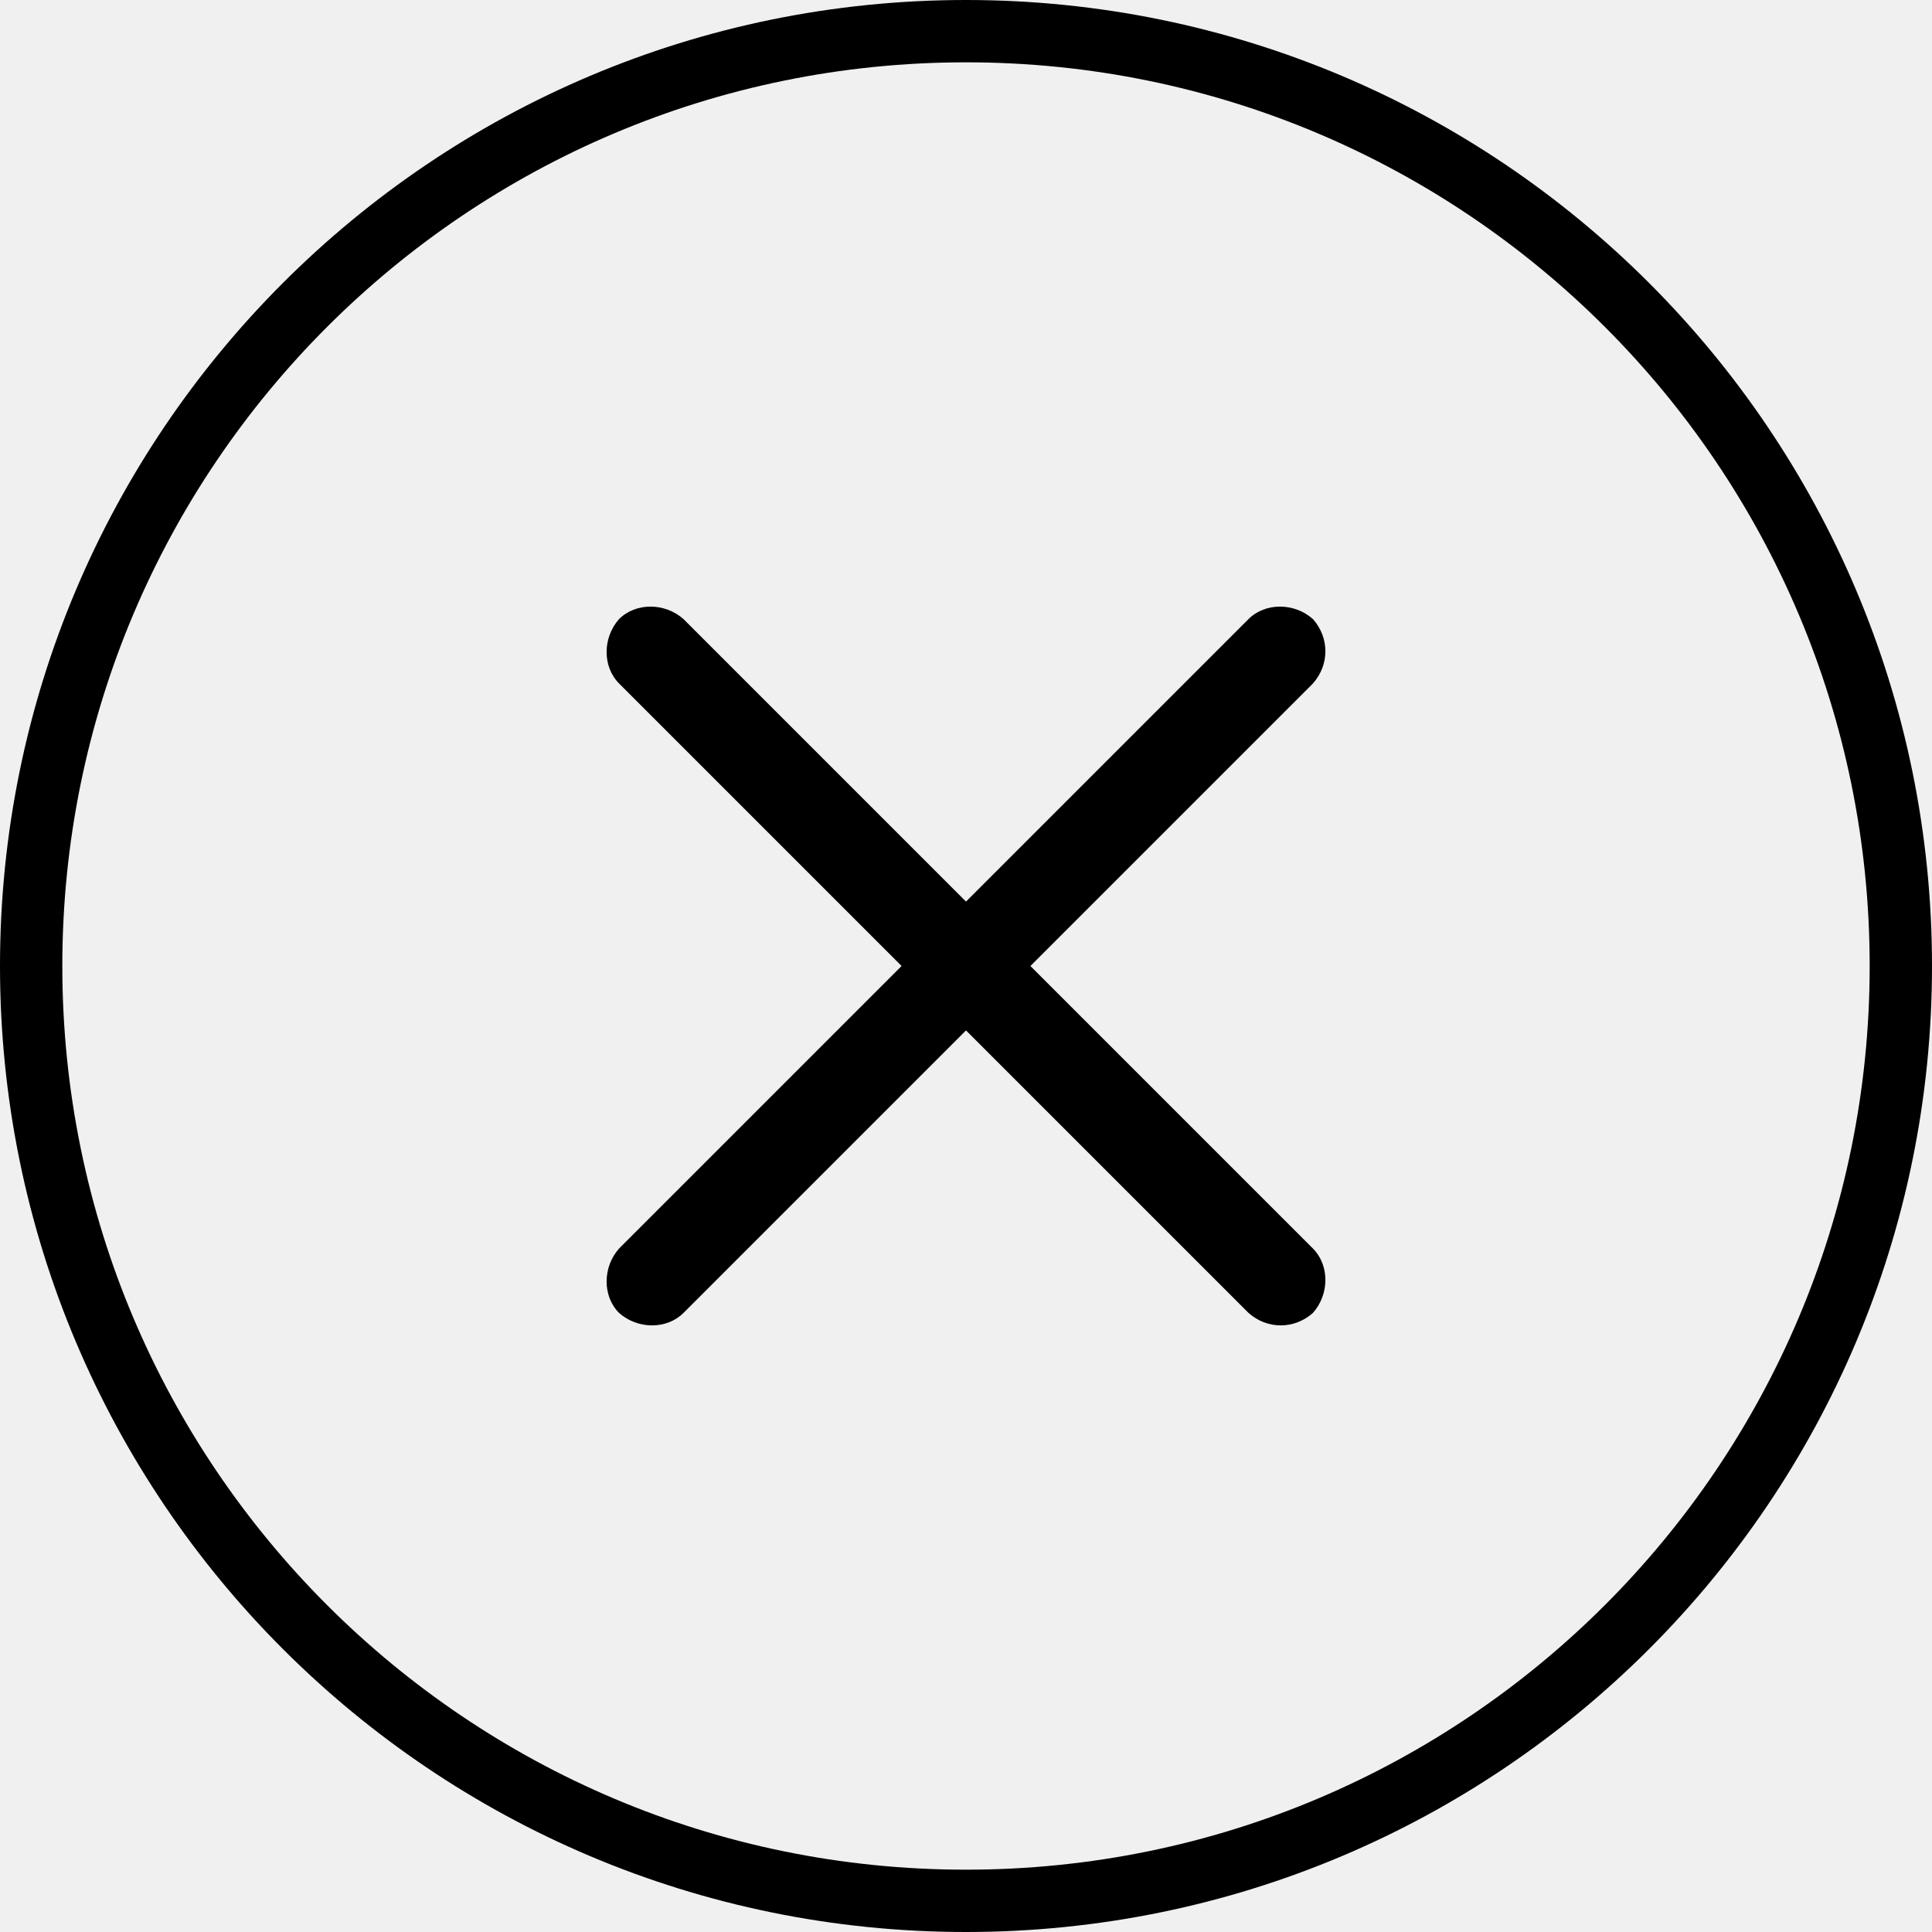
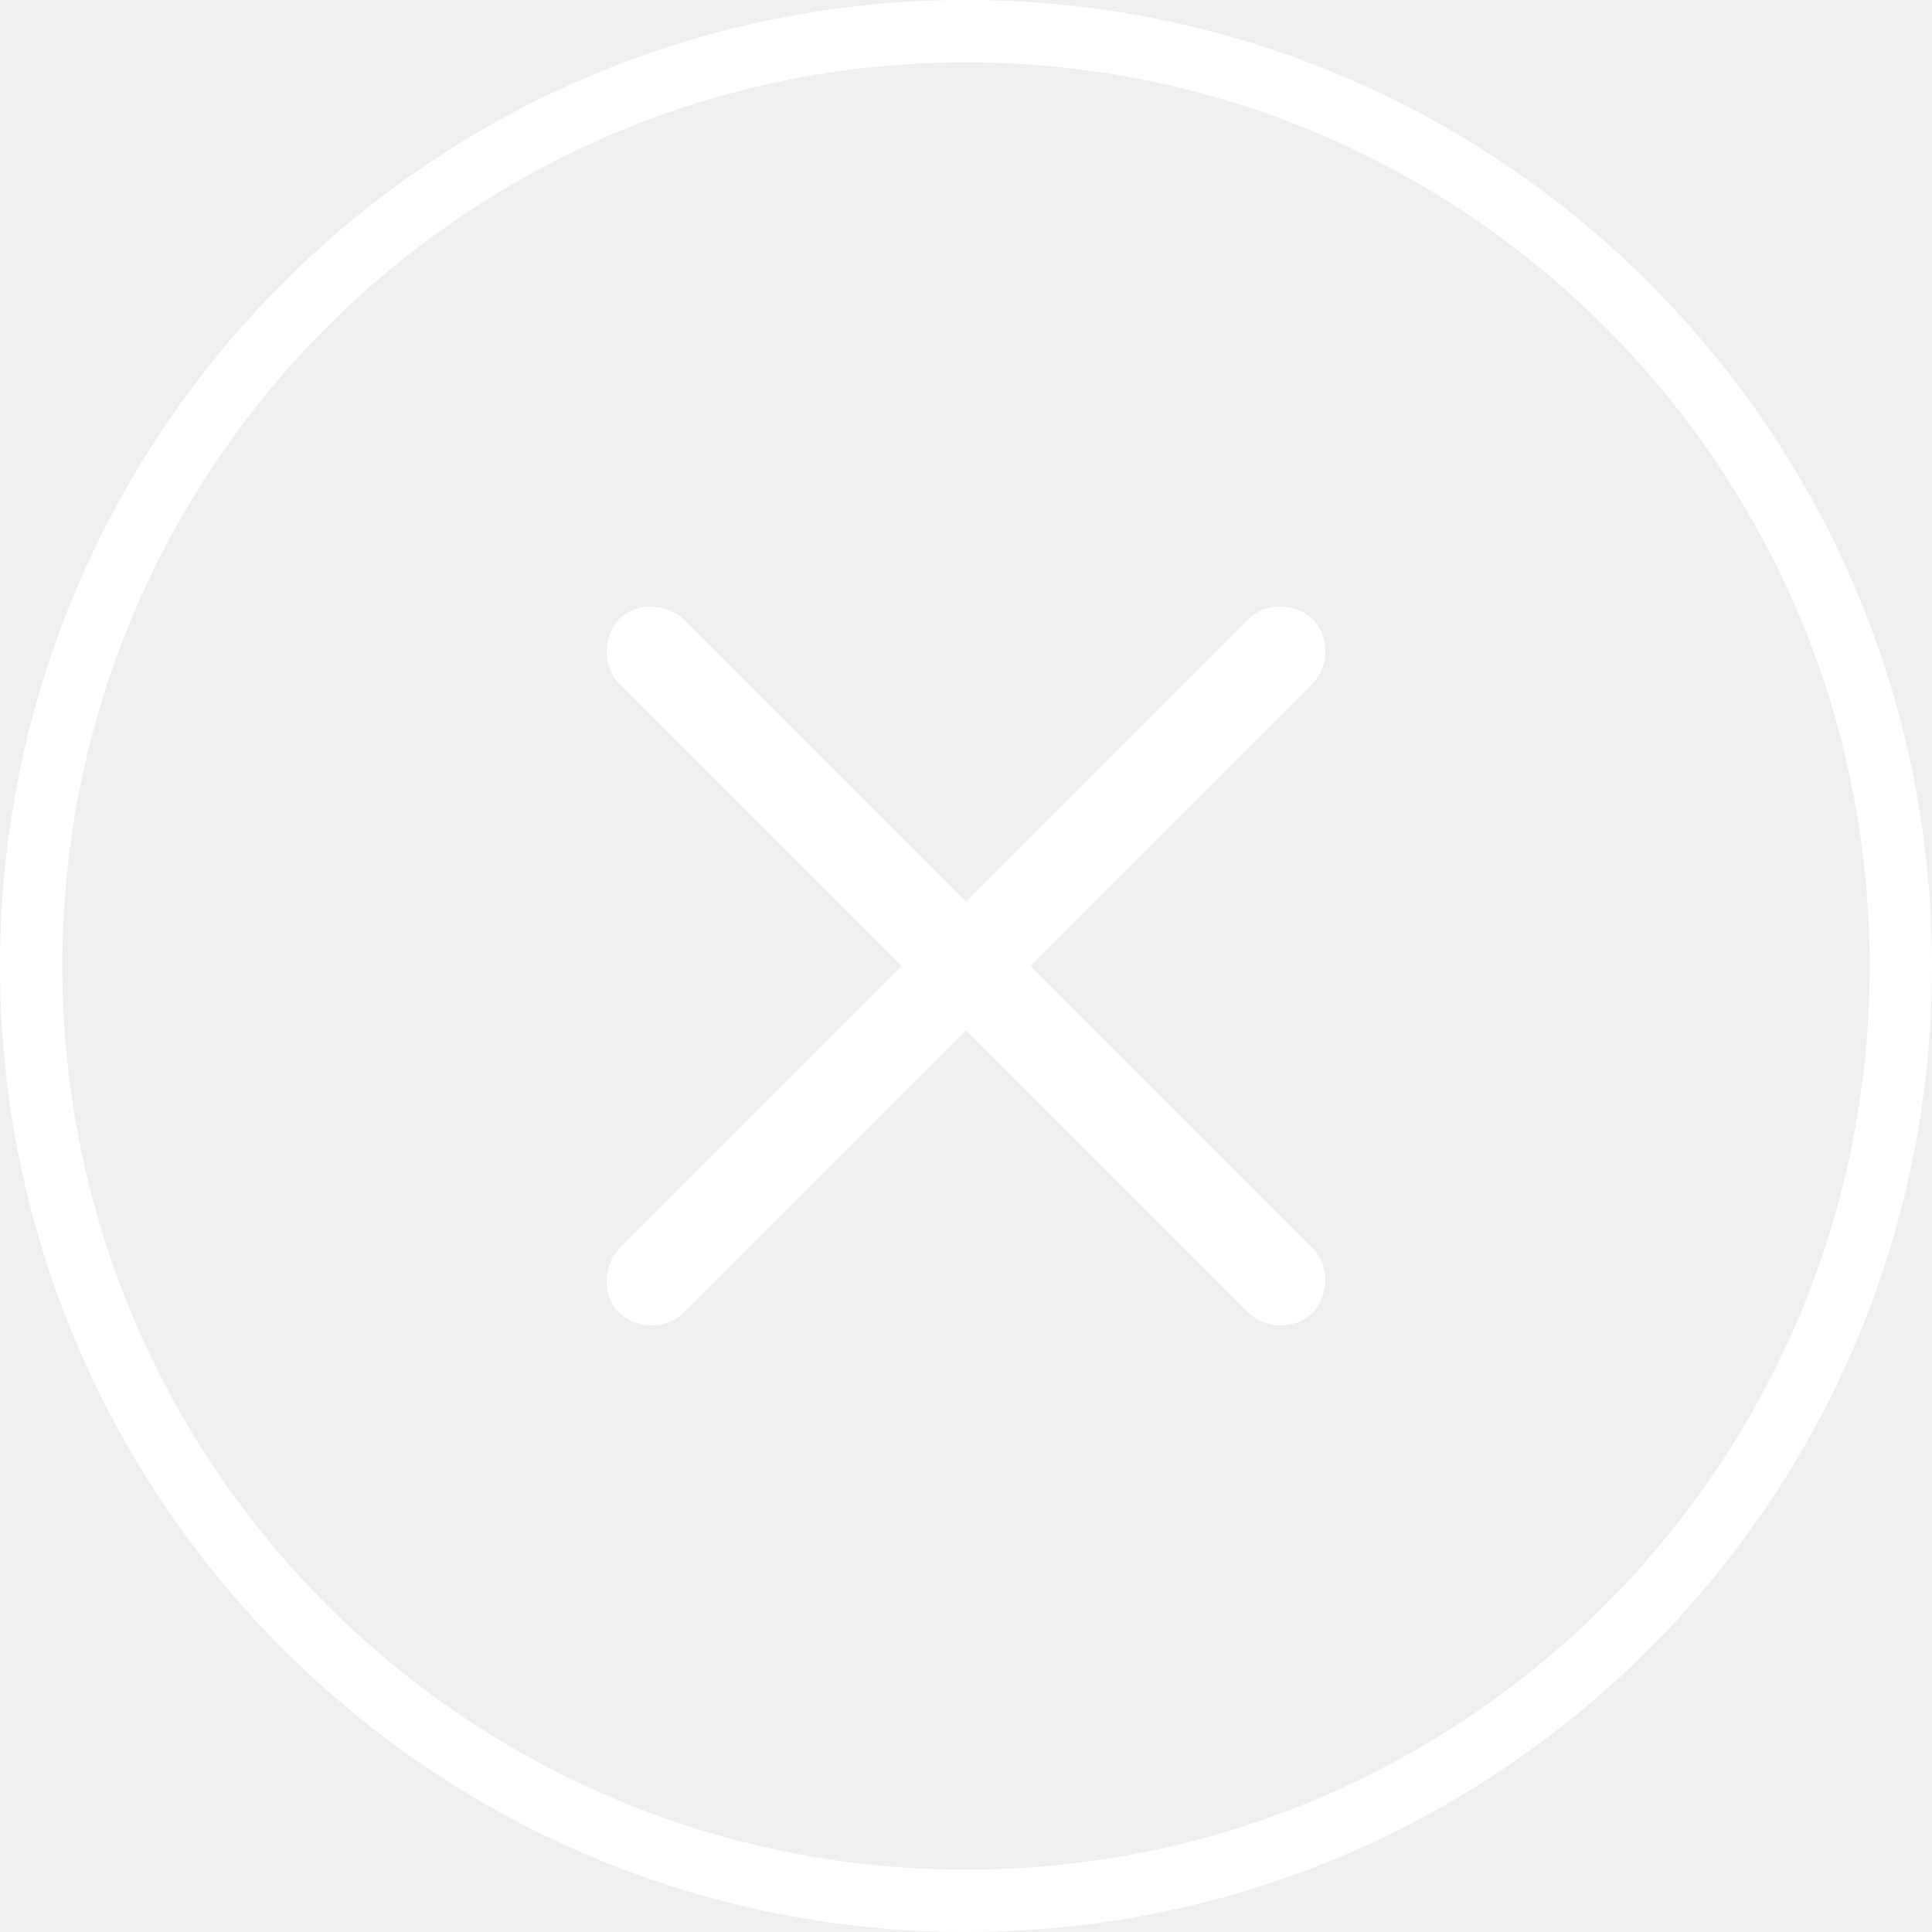
<svg xmlns="http://www.w3.org/2000/svg" version="1.1" x="0px" y="0px" viewBox="0 0 93 93">
  <style type="text/css">
- 	.st0{fill:none;stroke:#000000;stroke-width:3;stroke-miterlimit:10;}
- 	.st1{fill:#000000;}
+ 	.st0{fill:none;stroke:#ffffff;stroke-width:3;stroke-miterlimit:10;}
+ 	.st1{fill:#ffffff;}
</style>
  <circle class="st0" cx="46.5" cy="46.5" r="45" />
  <g>
    <path class="st1" d="M63.2,32.9L32.9,63.2c-0.8,0.8-2.2,0.8-3.1,0l0,0c-0.8-0.8-0.8-2.2,0-3.1l30.3-30.3c0.8-0.8,2.2-0.8,3.1,0l0,0   C64,30.7,64,32,63.2,32.9z" />
    <path class="st1" d="M60.1,63.2L29.8,32.9c-0.8-0.8-0.8-2.2,0-3.1l0,0c0.8-0.8,2.2-0.8,3.1,0l30.3,30.3c0.8,0.8,0.8,2.2,0,3.1l0,0   C62.3,64,61,64,60.1,63.2z" />
  </g>
  <g>
</g>
  <g>
</g>
  <g>
</g>
  <g>
</g>
  <g>
</g>
  <g>
</g>
</svg>
